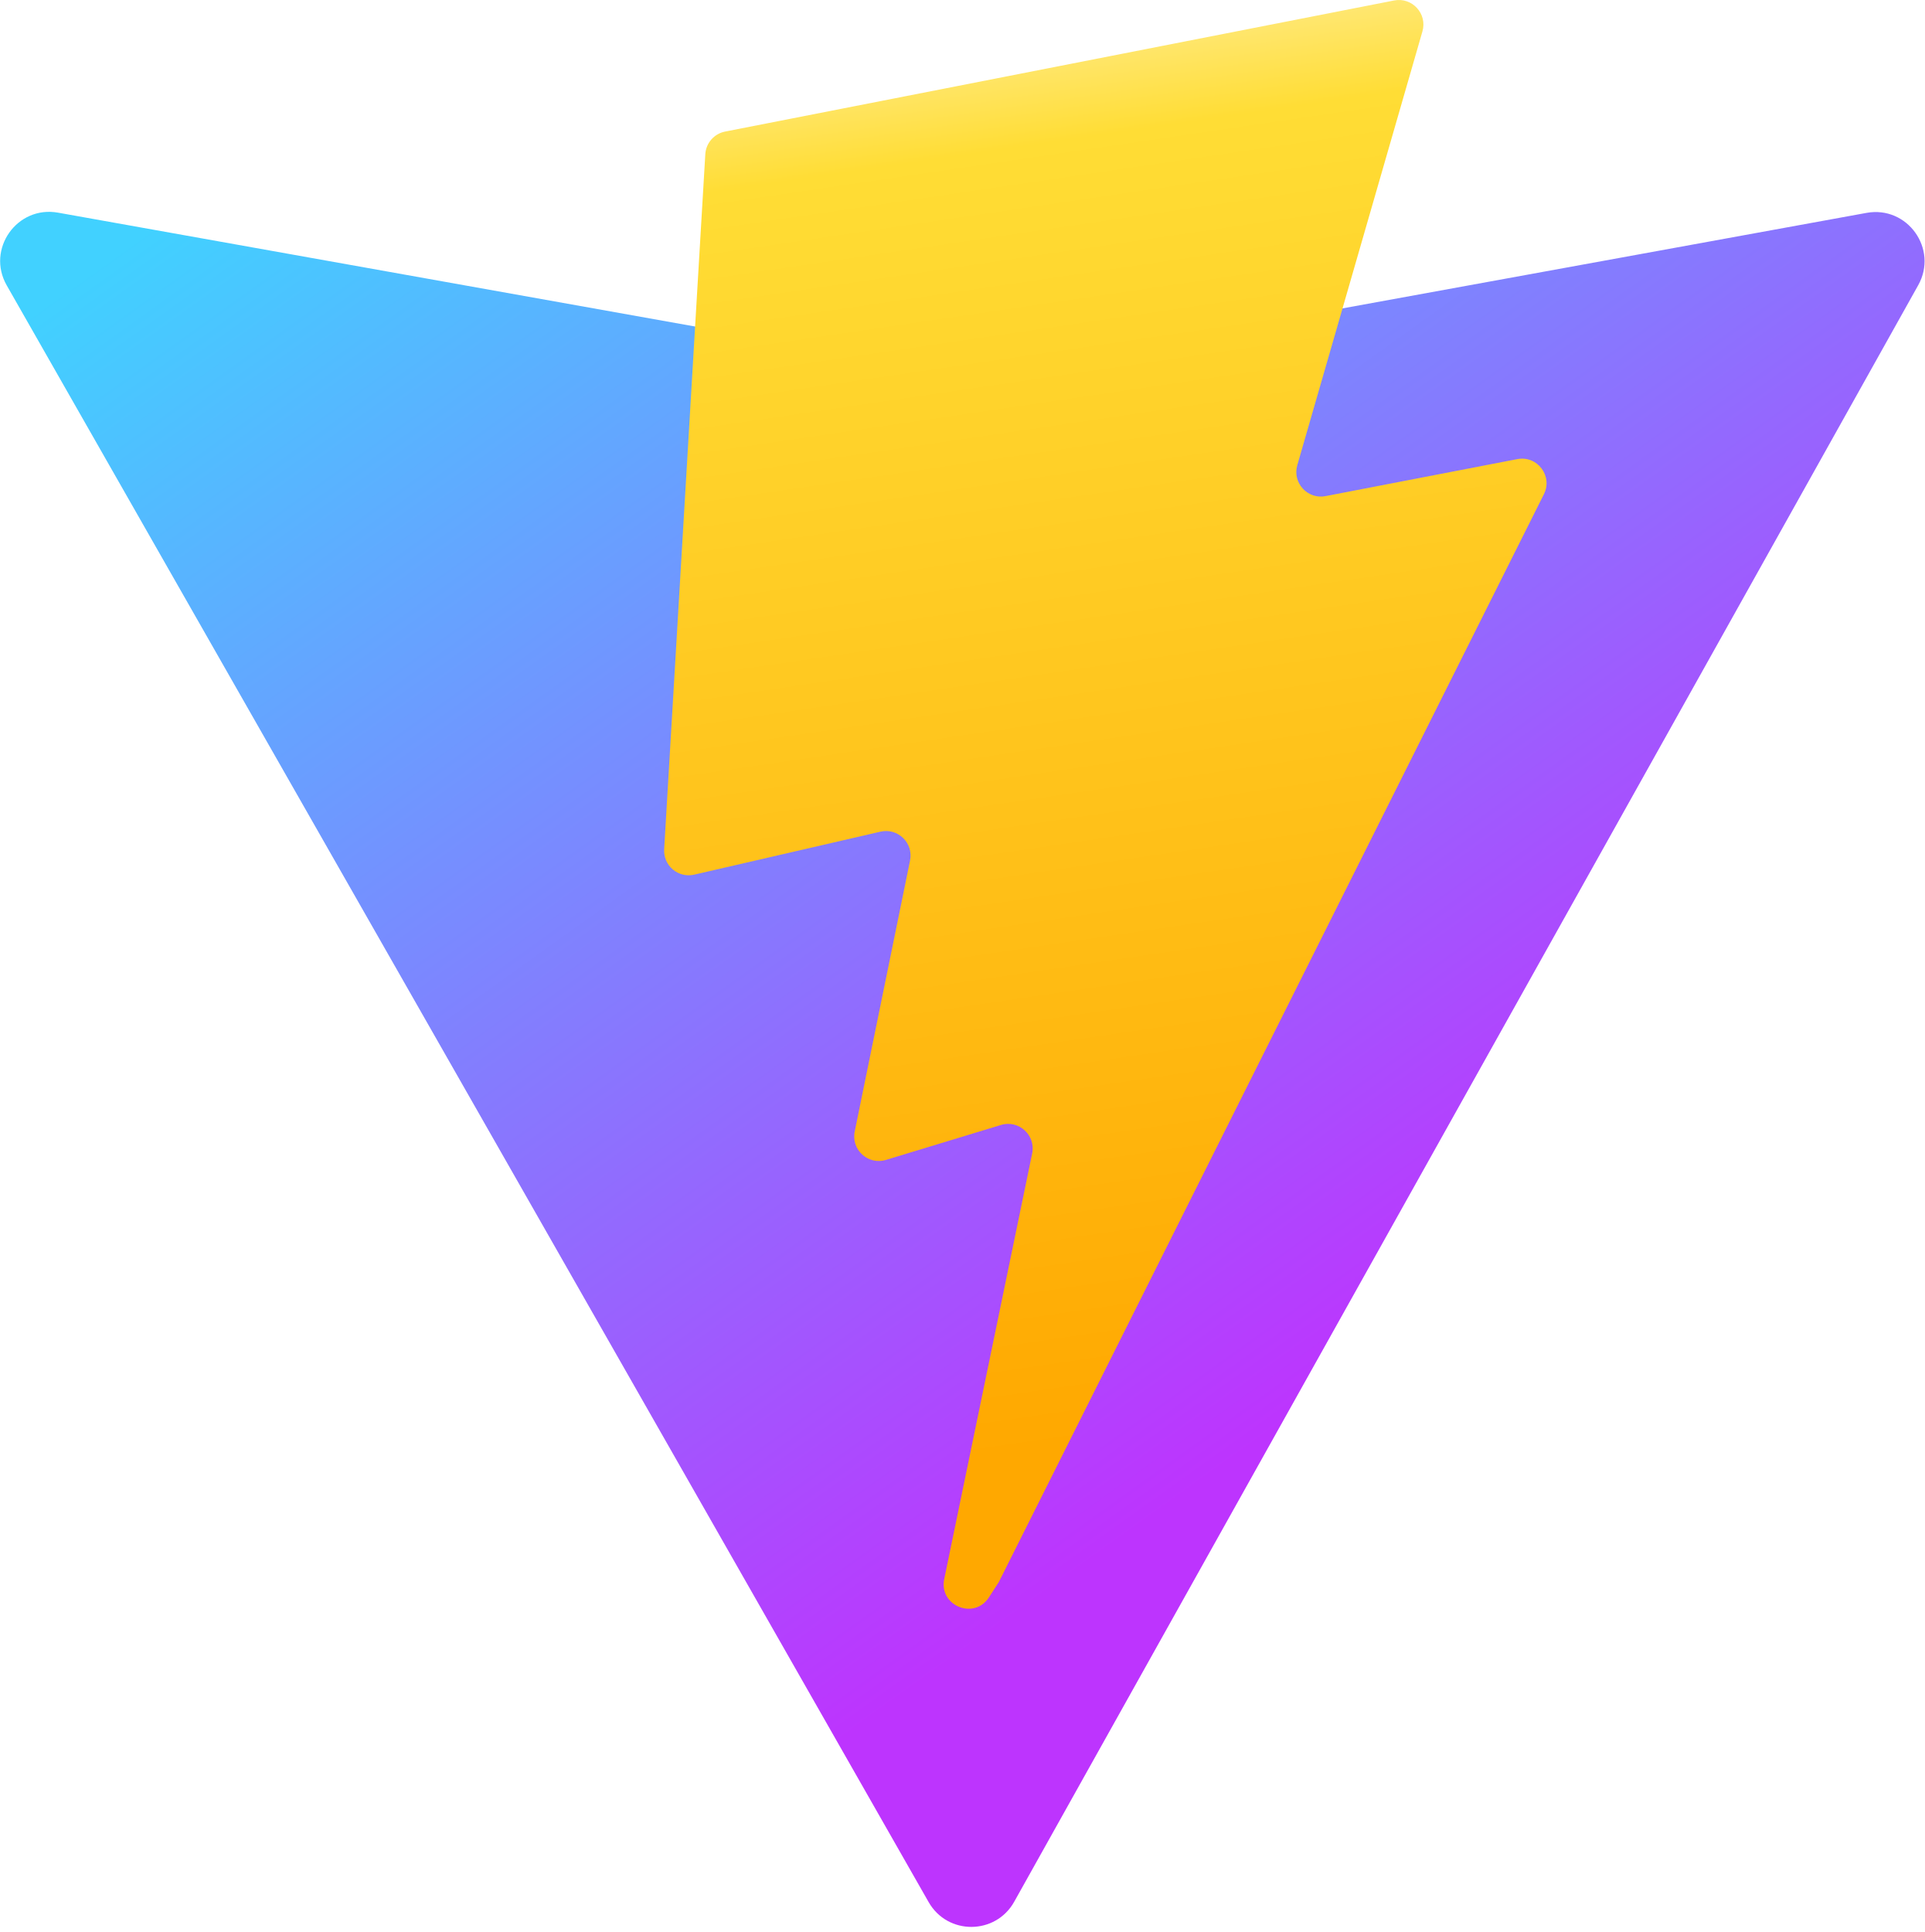
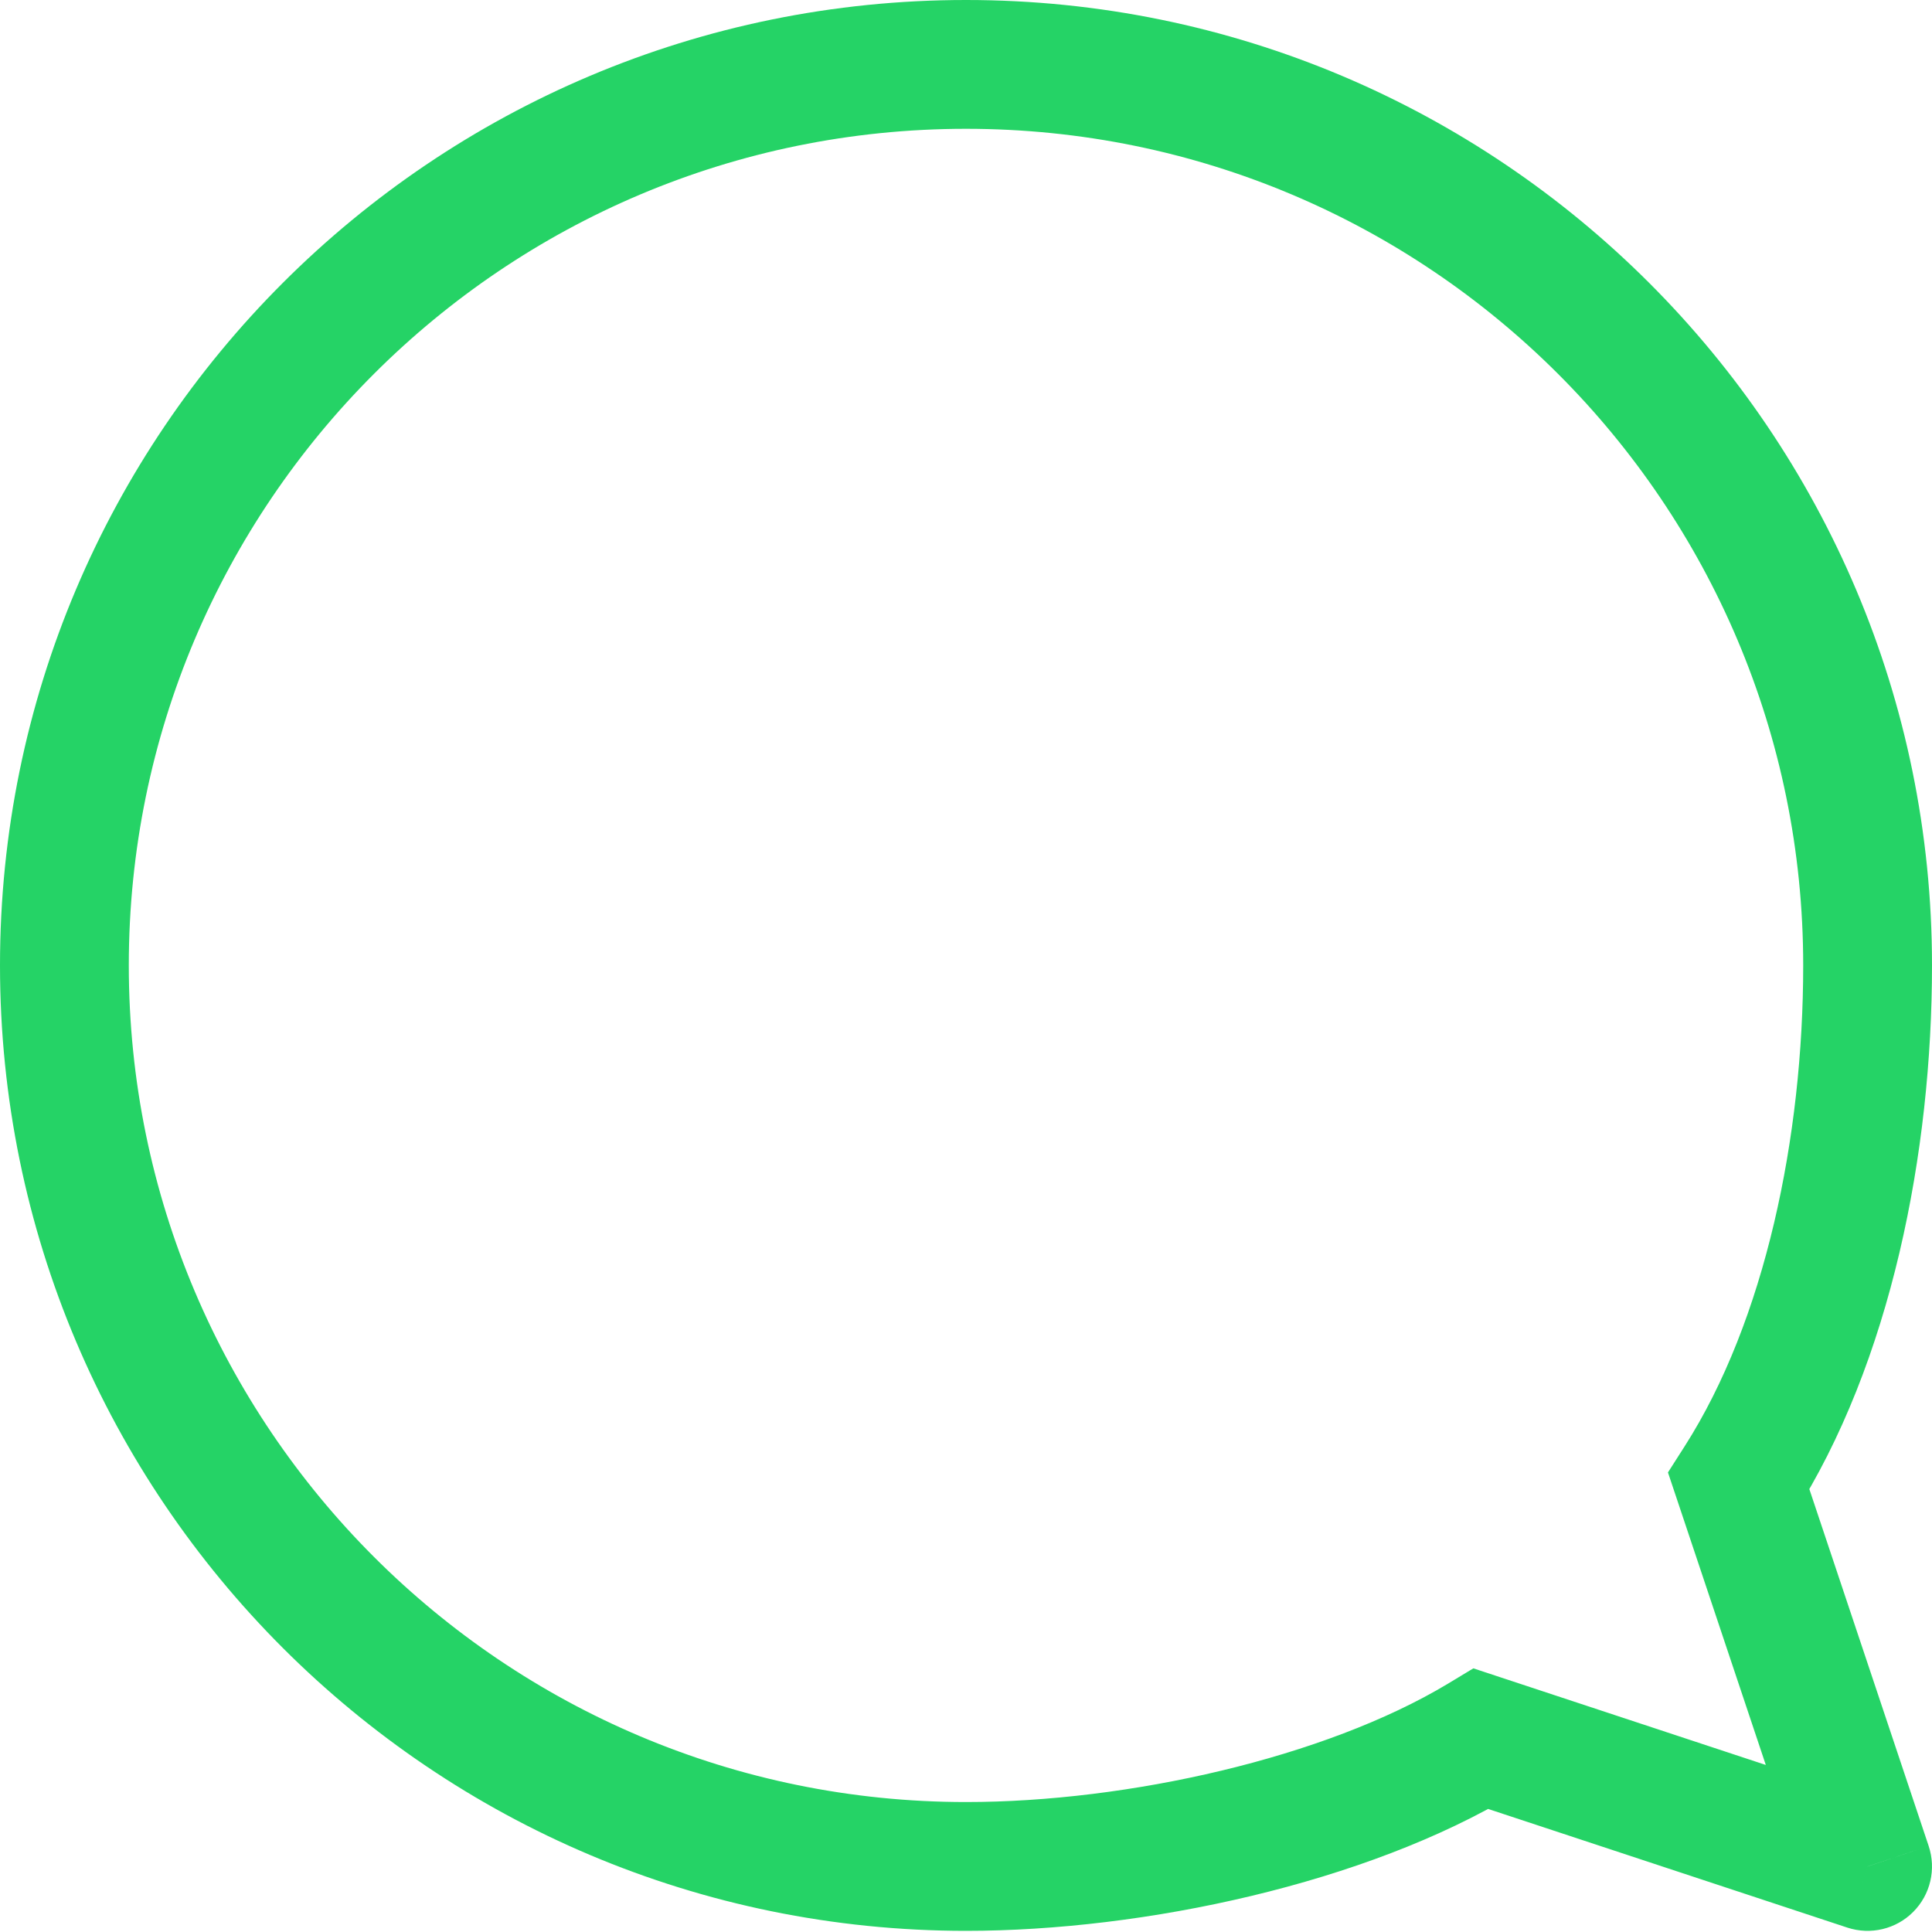
- <svg xmlns="http://www.w3.org/2000/svg" aria-hidden="true" role="img" class="iconify iconify--logos" width="31.88" height="32" preserveAspectRatio="xMidYMid meet" viewBox="0 0 256 257">
-   <defs>
-     <linearGradient id="IconifyId1813088fe1fbc01fb466" x1="-.828%" x2="57.636%" y1="7.652%" y2="78.411%">
-       <stop offset="0%" stop-color="#41D1FF" />
-       <stop offset="100%" stop-color="#BD34FE" />
-     </linearGradient>
-     <linearGradient id="IconifyId1813088fe1fbc01fb467" x1="43.376%" x2="50.316%" y1="2.242%" y2="89.03%">
-       <stop offset="0%" stop-color="#FFEA83" />
-       <stop offset="8.333%" stop-color="#FFDD35" />
-       <stop offset="100%" stop-color="#FFA800" />
-     </linearGradient>
-   </defs>
-   <path fill="url(#IconifyId1813088fe1fbc01fb466)" d="M255.153 37.938L134.897 252.976c-2.483 4.44-8.862 4.466-11.382.048L.875 37.958c-2.746-4.814 1.371-10.646 6.827-9.67l120.385 21.517a6.537 6.537 0 0 0 2.322-.004l117.867-21.483c5.438-.991 9.574 4.796 6.877 9.62Z" />
-   <path fill="url(#IconifyId1813088fe1fbc01fb467)" d="M185.432.063L96.44 17.501a3.268 3.268 0 0 0-2.634 3.014l-5.474 92.456a3.268 3.268 0 0 0 3.997 3.378l24.777-5.718c2.318-.535 4.413 1.507 3.936 3.838l-7.361 36.047c-.495 2.426 1.782 4.5 4.151 3.78l15.304-4.649c2.372-.72 4.652 1.36 4.15 3.788l-11.698 56.621c-.732 3.542 3.979 5.473 5.943 2.437l1.313-2.028l72.516-144.72c1.215-2.423-.88-5.186-3.54-4.672l-25.505 4.922c-2.396.462-4.435-1.77-3.759-4.114l16.646-57.705c.677-2.35-1.37-4.583-3.769-4.113Z" />
+ <svg xmlns="http://www.w3.org/2000/svg" width="800px" height="800px" viewBox="0 0 15 15" fill="none">
+   <path d="M11.5 13.5L11.657 13.025L11.439 12.953L11.242 13.072L11.5 13.5ZM13.5 11.5L13.079 11.23L12.95 11.432L13.026 11.659L13.5 11.5ZM14.5 14.491L14.343 14.966C14.523 15.025 14.721 14.978 14.854 14.844C14.988 14.71 15.034 14.512 14.974 14.332L14.5 14.491ZM11.242 13.072C10.286 13.647 8.757 13.991 7.5 13.991V14.991C8.885 14.991 10.606 14.622 11.758 13.928L11.242 13.072ZM7.5 13.991C3.91 13.991 1 11.082 1 7.495H0C0 11.635 3.358 14.991 7.5 14.991V13.991ZM1 7.495C1 3.908 3.91 1 7.5 1V0C3.358 0 0 3.356 0 7.495H1ZM7.5 1C11.09 1 14 3.908 14 7.495H15C15 3.356 11.642 0 7.5 0V1ZM14 7.495C14 8.826 13.704 10.253 13.079 11.23L13.921 11.77C14.686 10.575 15 8.937 15 7.495H14ZM11.343 13.975L14.343 14.966L14.657 14.016L11.657 13.025L11.343 13.975ZM14.974 14.332L13.974 11.341L13.026 11.659L14.026 14.649L14.974 14.332Z" fill="#25D366" />
</svg>
